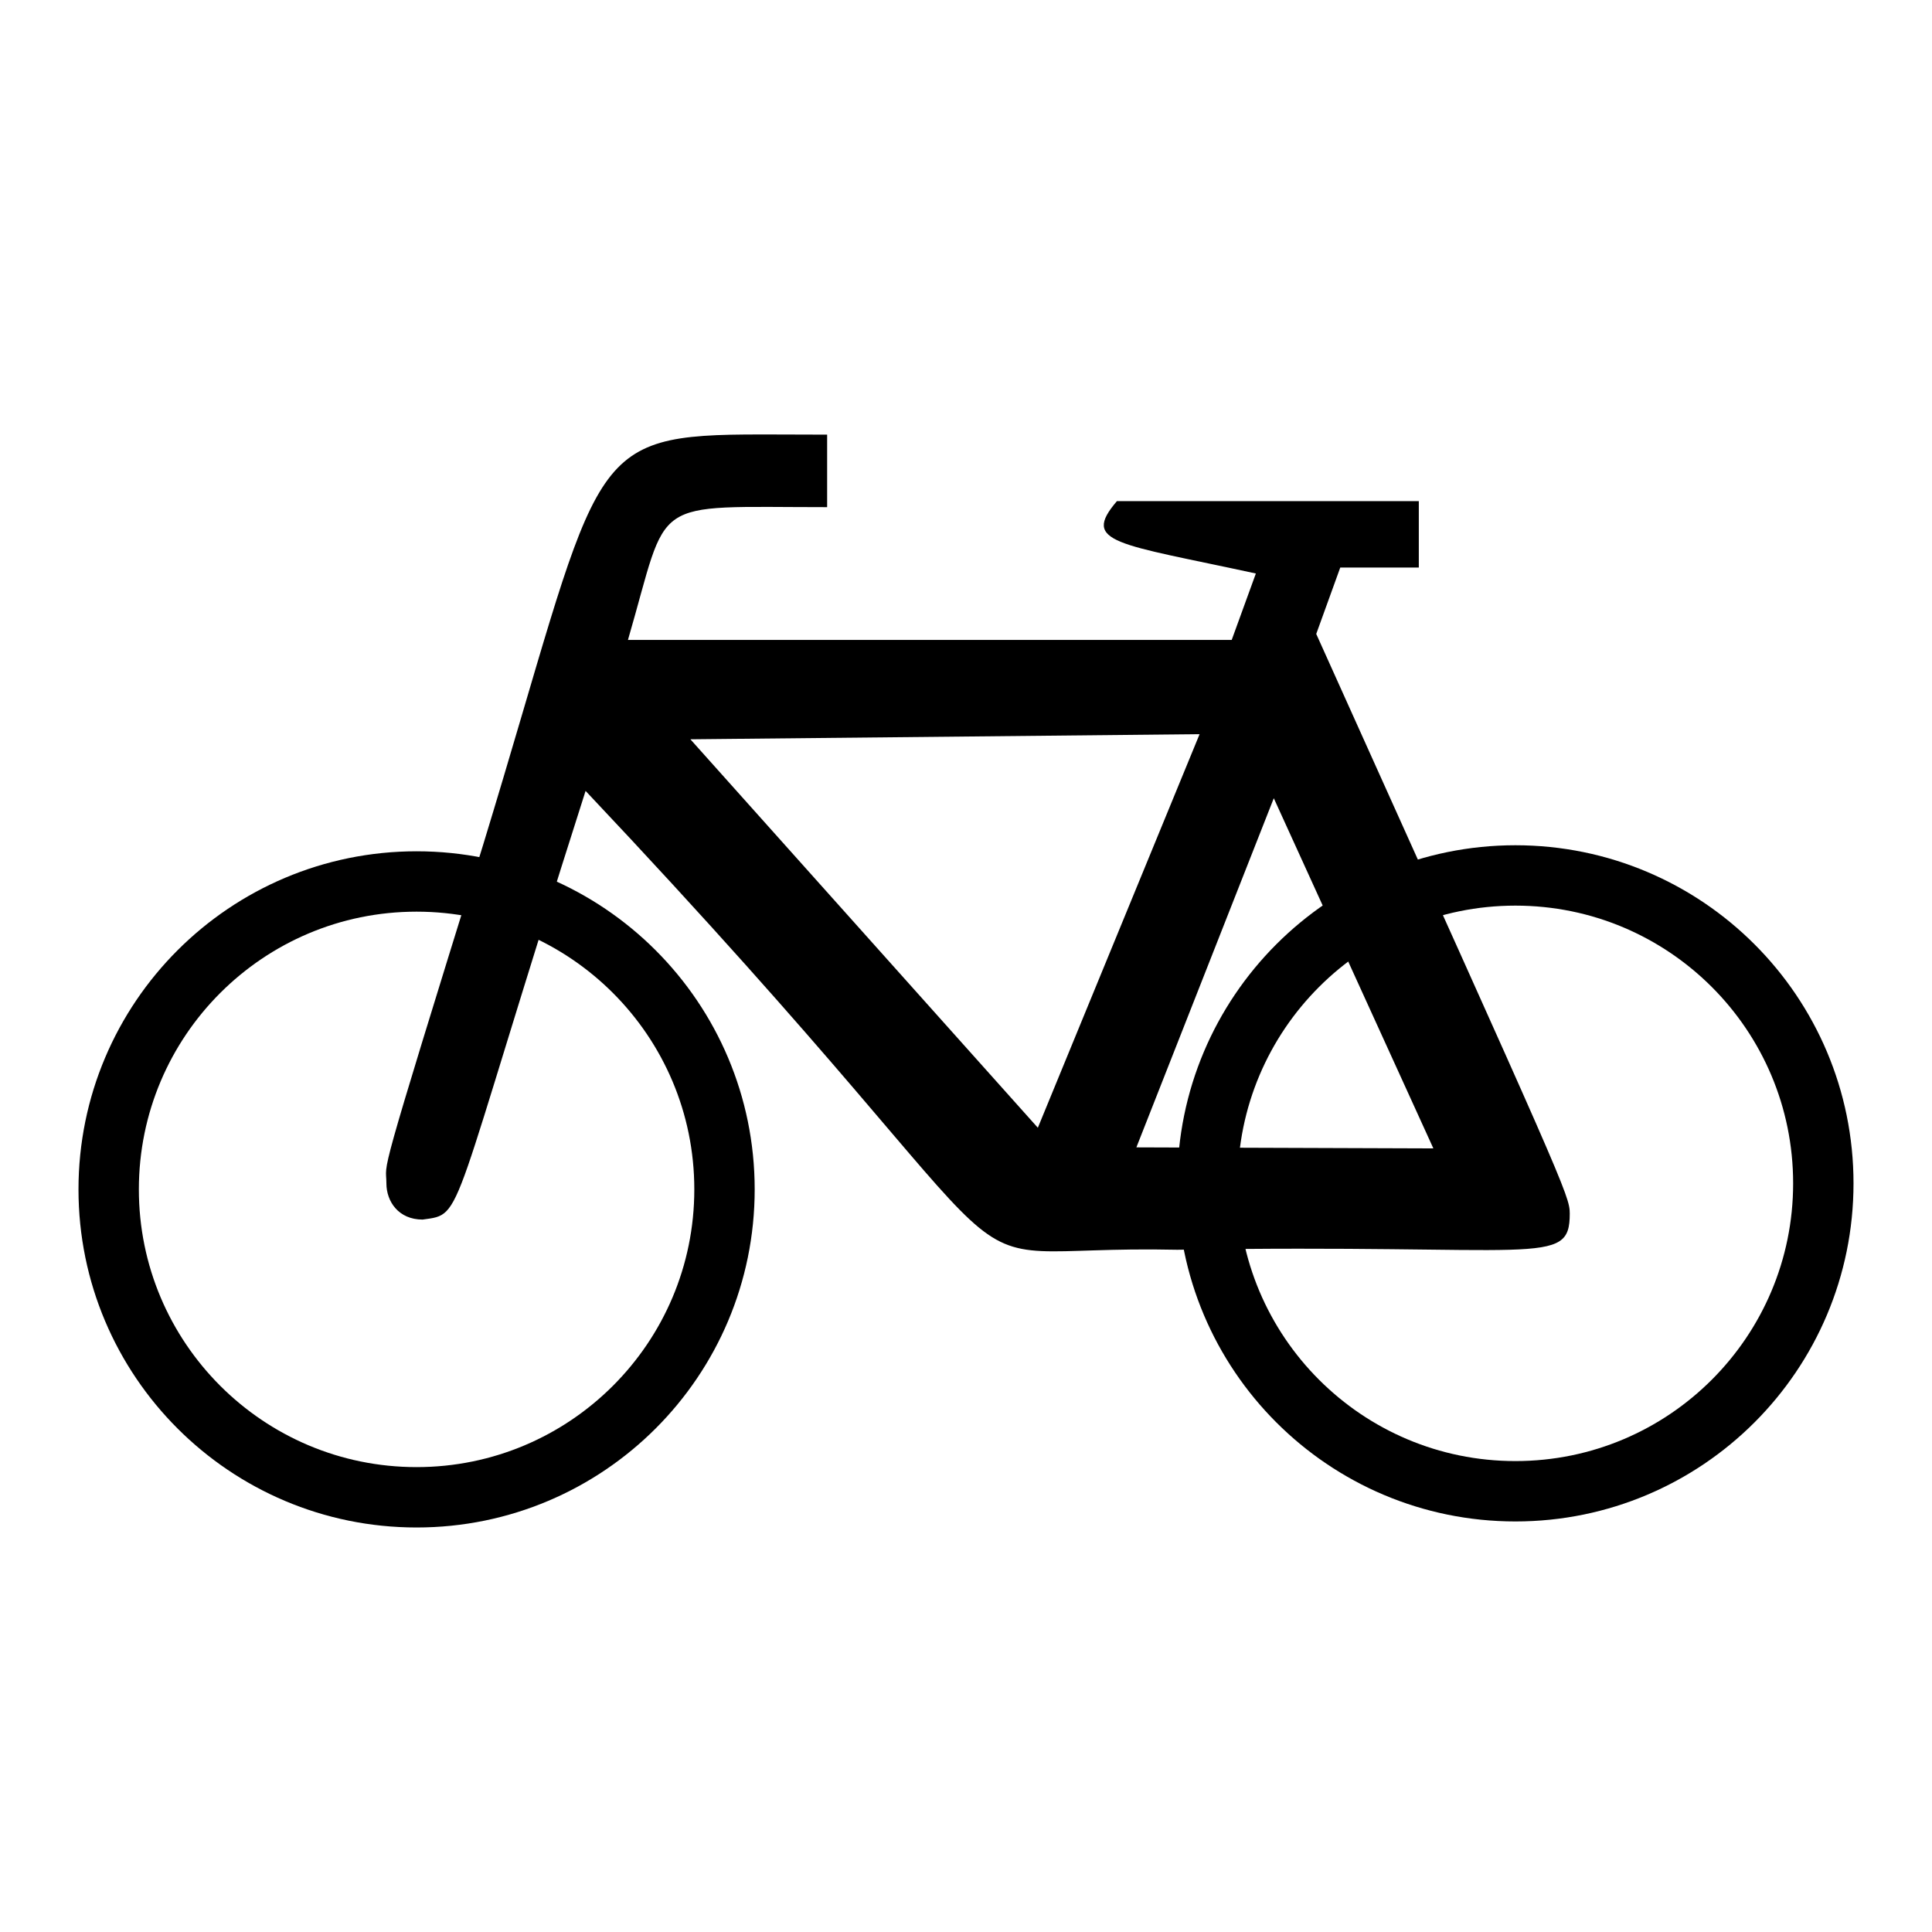
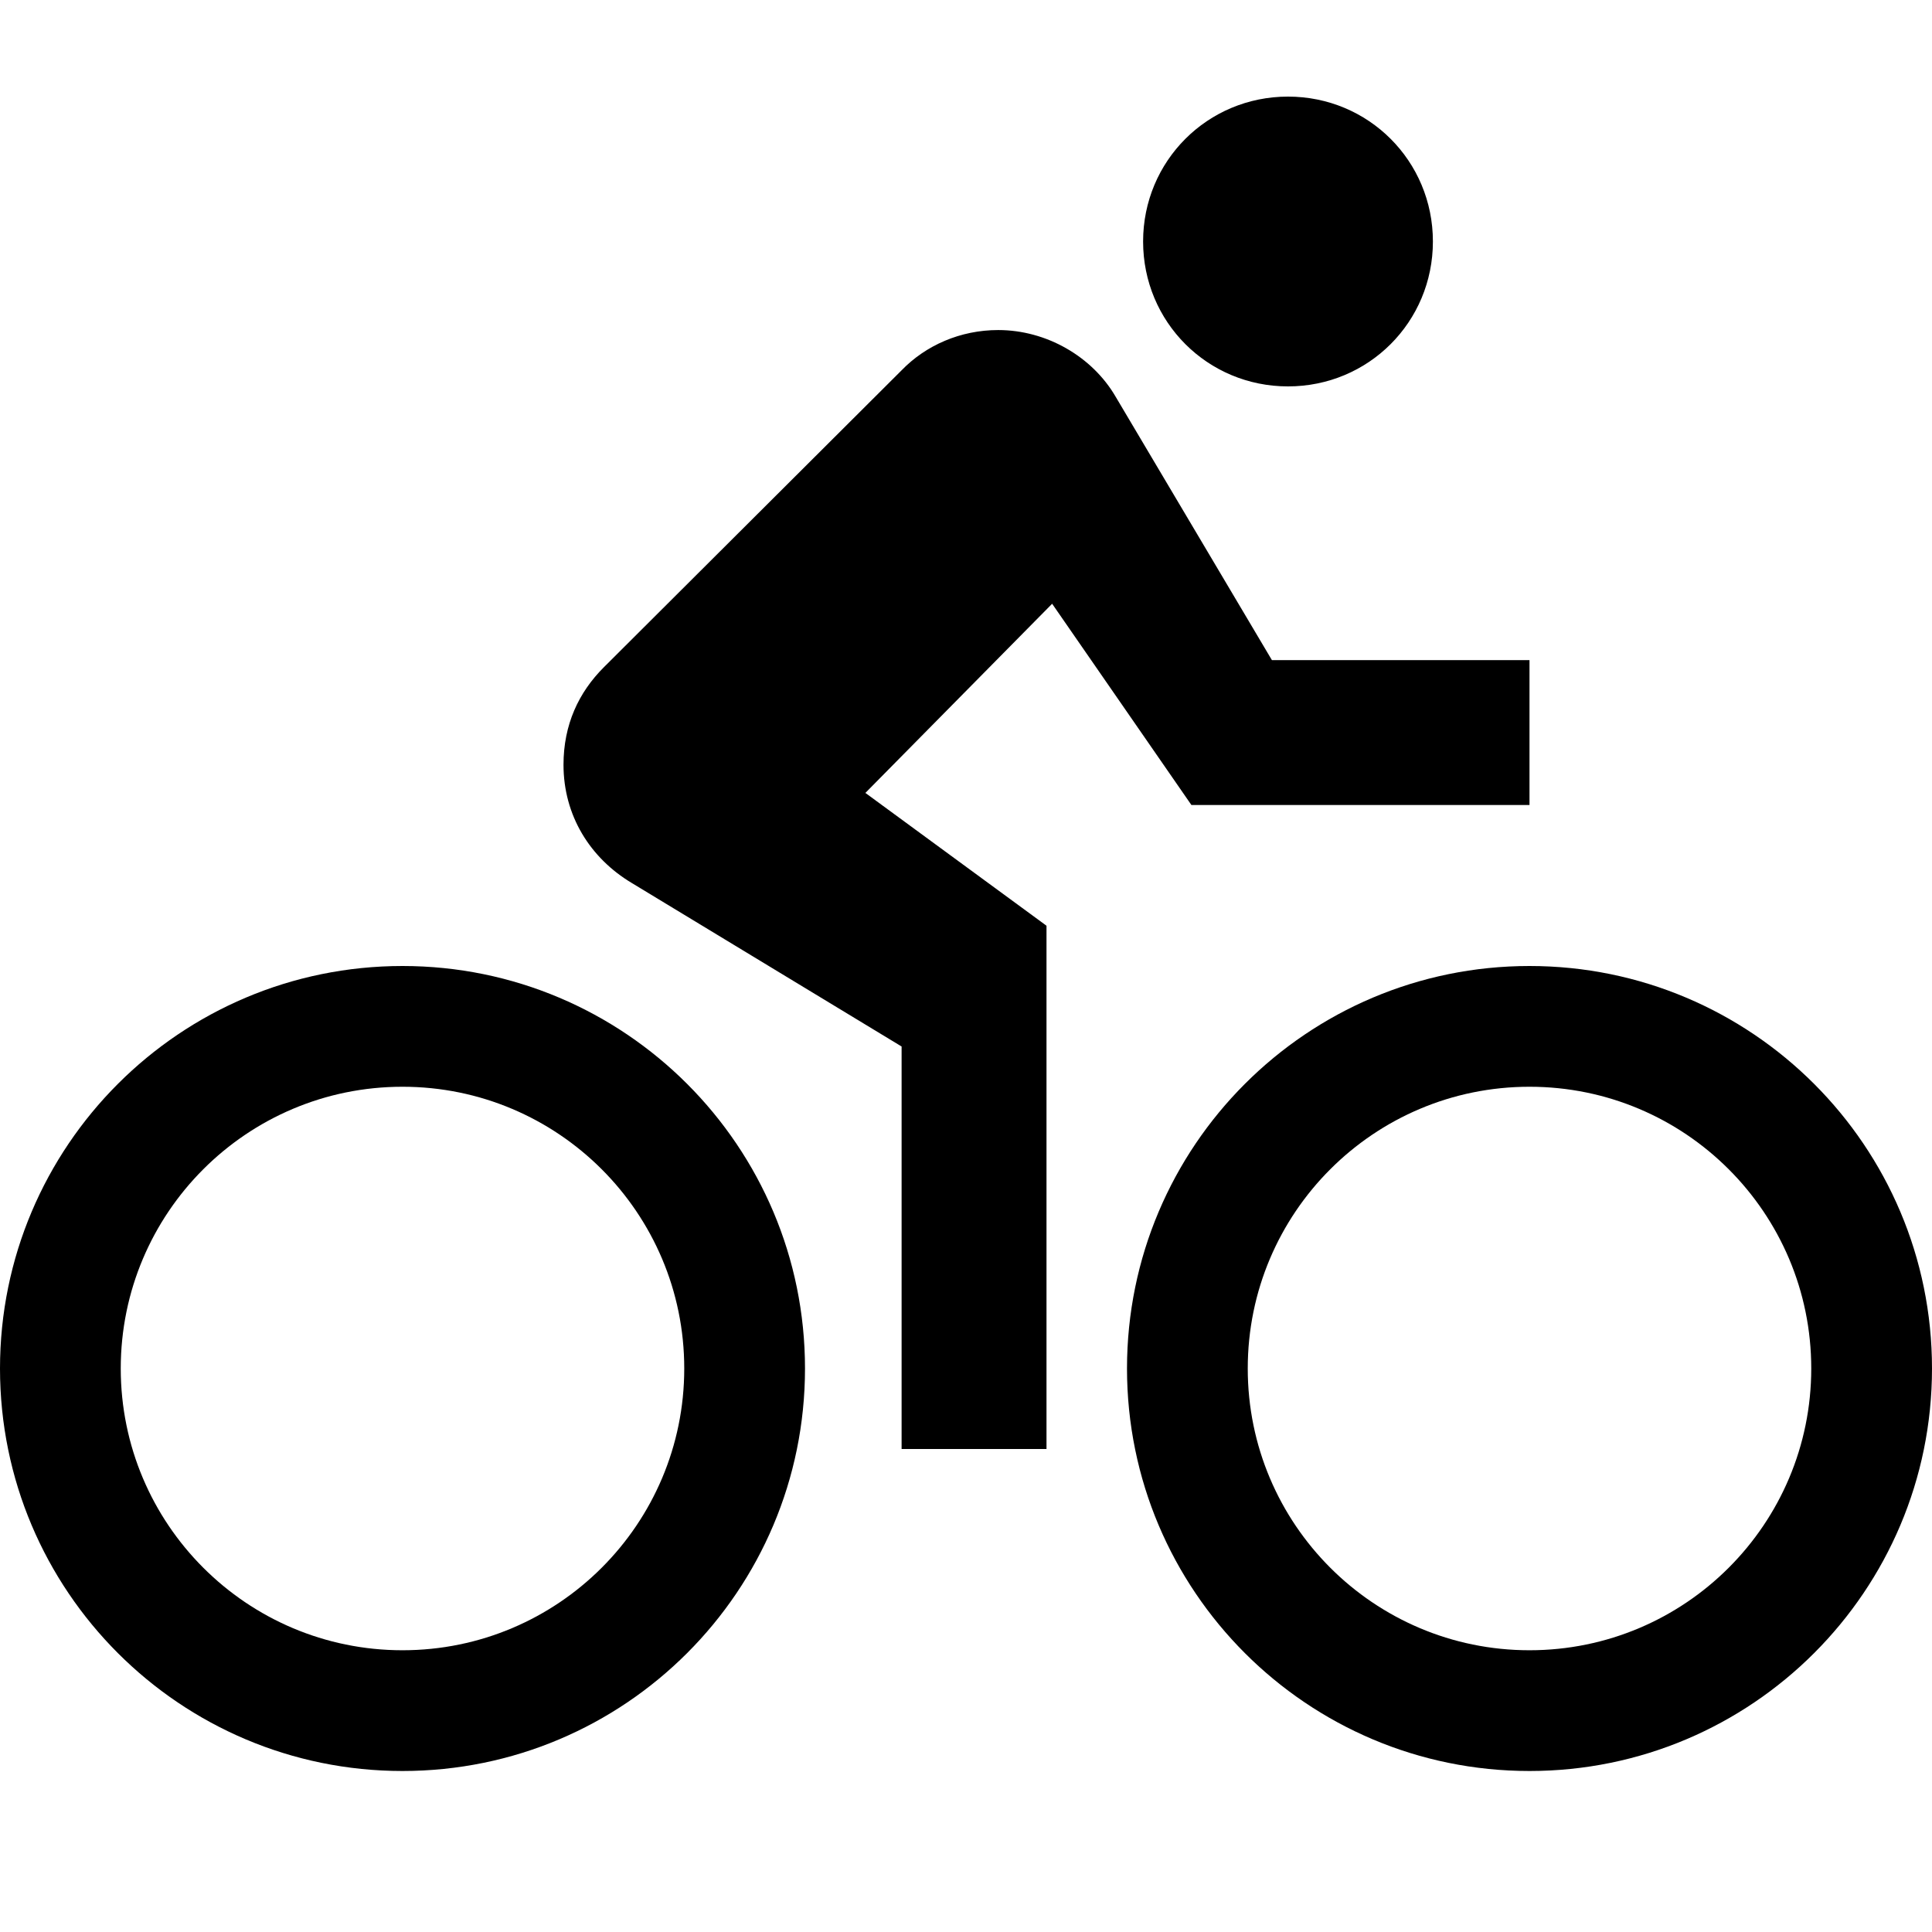
- <svg xmlns="http://www.w3.org/2000/svg" enable-background="new 0 0 32 32" version="1.1" viewBox="0 0 32 32" xml:space="preserve">
-   <circle cx="6.9" cy="19.7" r="5.1" fill-opacity="0" stroke="#000" />
-   <path d="m12.34 7.197c-2.71 0.022-2.415 0.503-4.34 6.803-1.8 5.8-1.6 5.2-1.6 5.6 0 0.3 0.2 0.6 0.6 0.6 0.7-0.1 0.399 0.1 2.699-7.1 8.4 8.9 5.301 7.5 9.801 7.6 6-0.1 6.5 0.3 6.5-0.6 0-0.3-0.099-0.5-4.199-9.6l0.398-1.1h1.301v-1.1h-5c-0.6 0.7 7.81e-4 0.699 2.301 1.199l-0.4 1.1h-10c0.7-2.4 0.299-2.199 3.299-2.199v-1.201c-0.525 0-0.972-0.005-1.359-0.002zm-0.905 5.048 8.434-0.085-2.679 6.519zm9.663 0.976 2.643 5.8-4.919-0.017z" stroke-opacity="0" />
-   <circle cx="25.1" cy="19.6" r="5.1" fill-opacity="0" stroke="#000" />
+ <svg xmlns="http://www.w3.org/2000/svg" version="1.1" width="24" height="24" viewBox="0 0 24 24">
+   <path d="M5,20.5A3.5,3.5 0 0,1 1.5,17A3.5,3.5 0 0,1 5,13.5A3.5,3.5 0 0,1 8.5,17A3.5,3.5 0 0,1 5,20.5M5,12A5,5 0 0,0 0,17A5,5 0 0,0 5,22A5,5 0 0,0 10,17A5,5 0 0,0 5,12M14.8,10H19V8.2H15.8L13.86,4.93C13.57,4.43 13,4.1 12.4,4.1C11.93,4.1 11.5,4.29 11.2,4.6L7.5,8.29C7.19,8.6 7,9 7,9.5C7,10.13 7.33,10.66 7.85,10.97L11.2,13V18H13V11.5L10.75,9.85L13.07,7.5M19,20.5A3.5,3.5 0 0,1 15.5,17A3.5,3.5 0 0,1 19,13.5A3.5,3.5 0 0,1 22.5,17A3.5,3.5 0 0,1 19,20.5M19,12A5,5 0 0,0 14,17A5,5 0 0,0 19,22A5,5 0 0,0 24,17A5,5 0 0,0 19,12M16,4.8C17,4.8 17.8,4 17.8,3C17.8,2 17,1.2 16,1.2C15,1.2 14.2,2 14.2,3C14.2,4 15,4.8 16,4.8Z" />
</svg>
